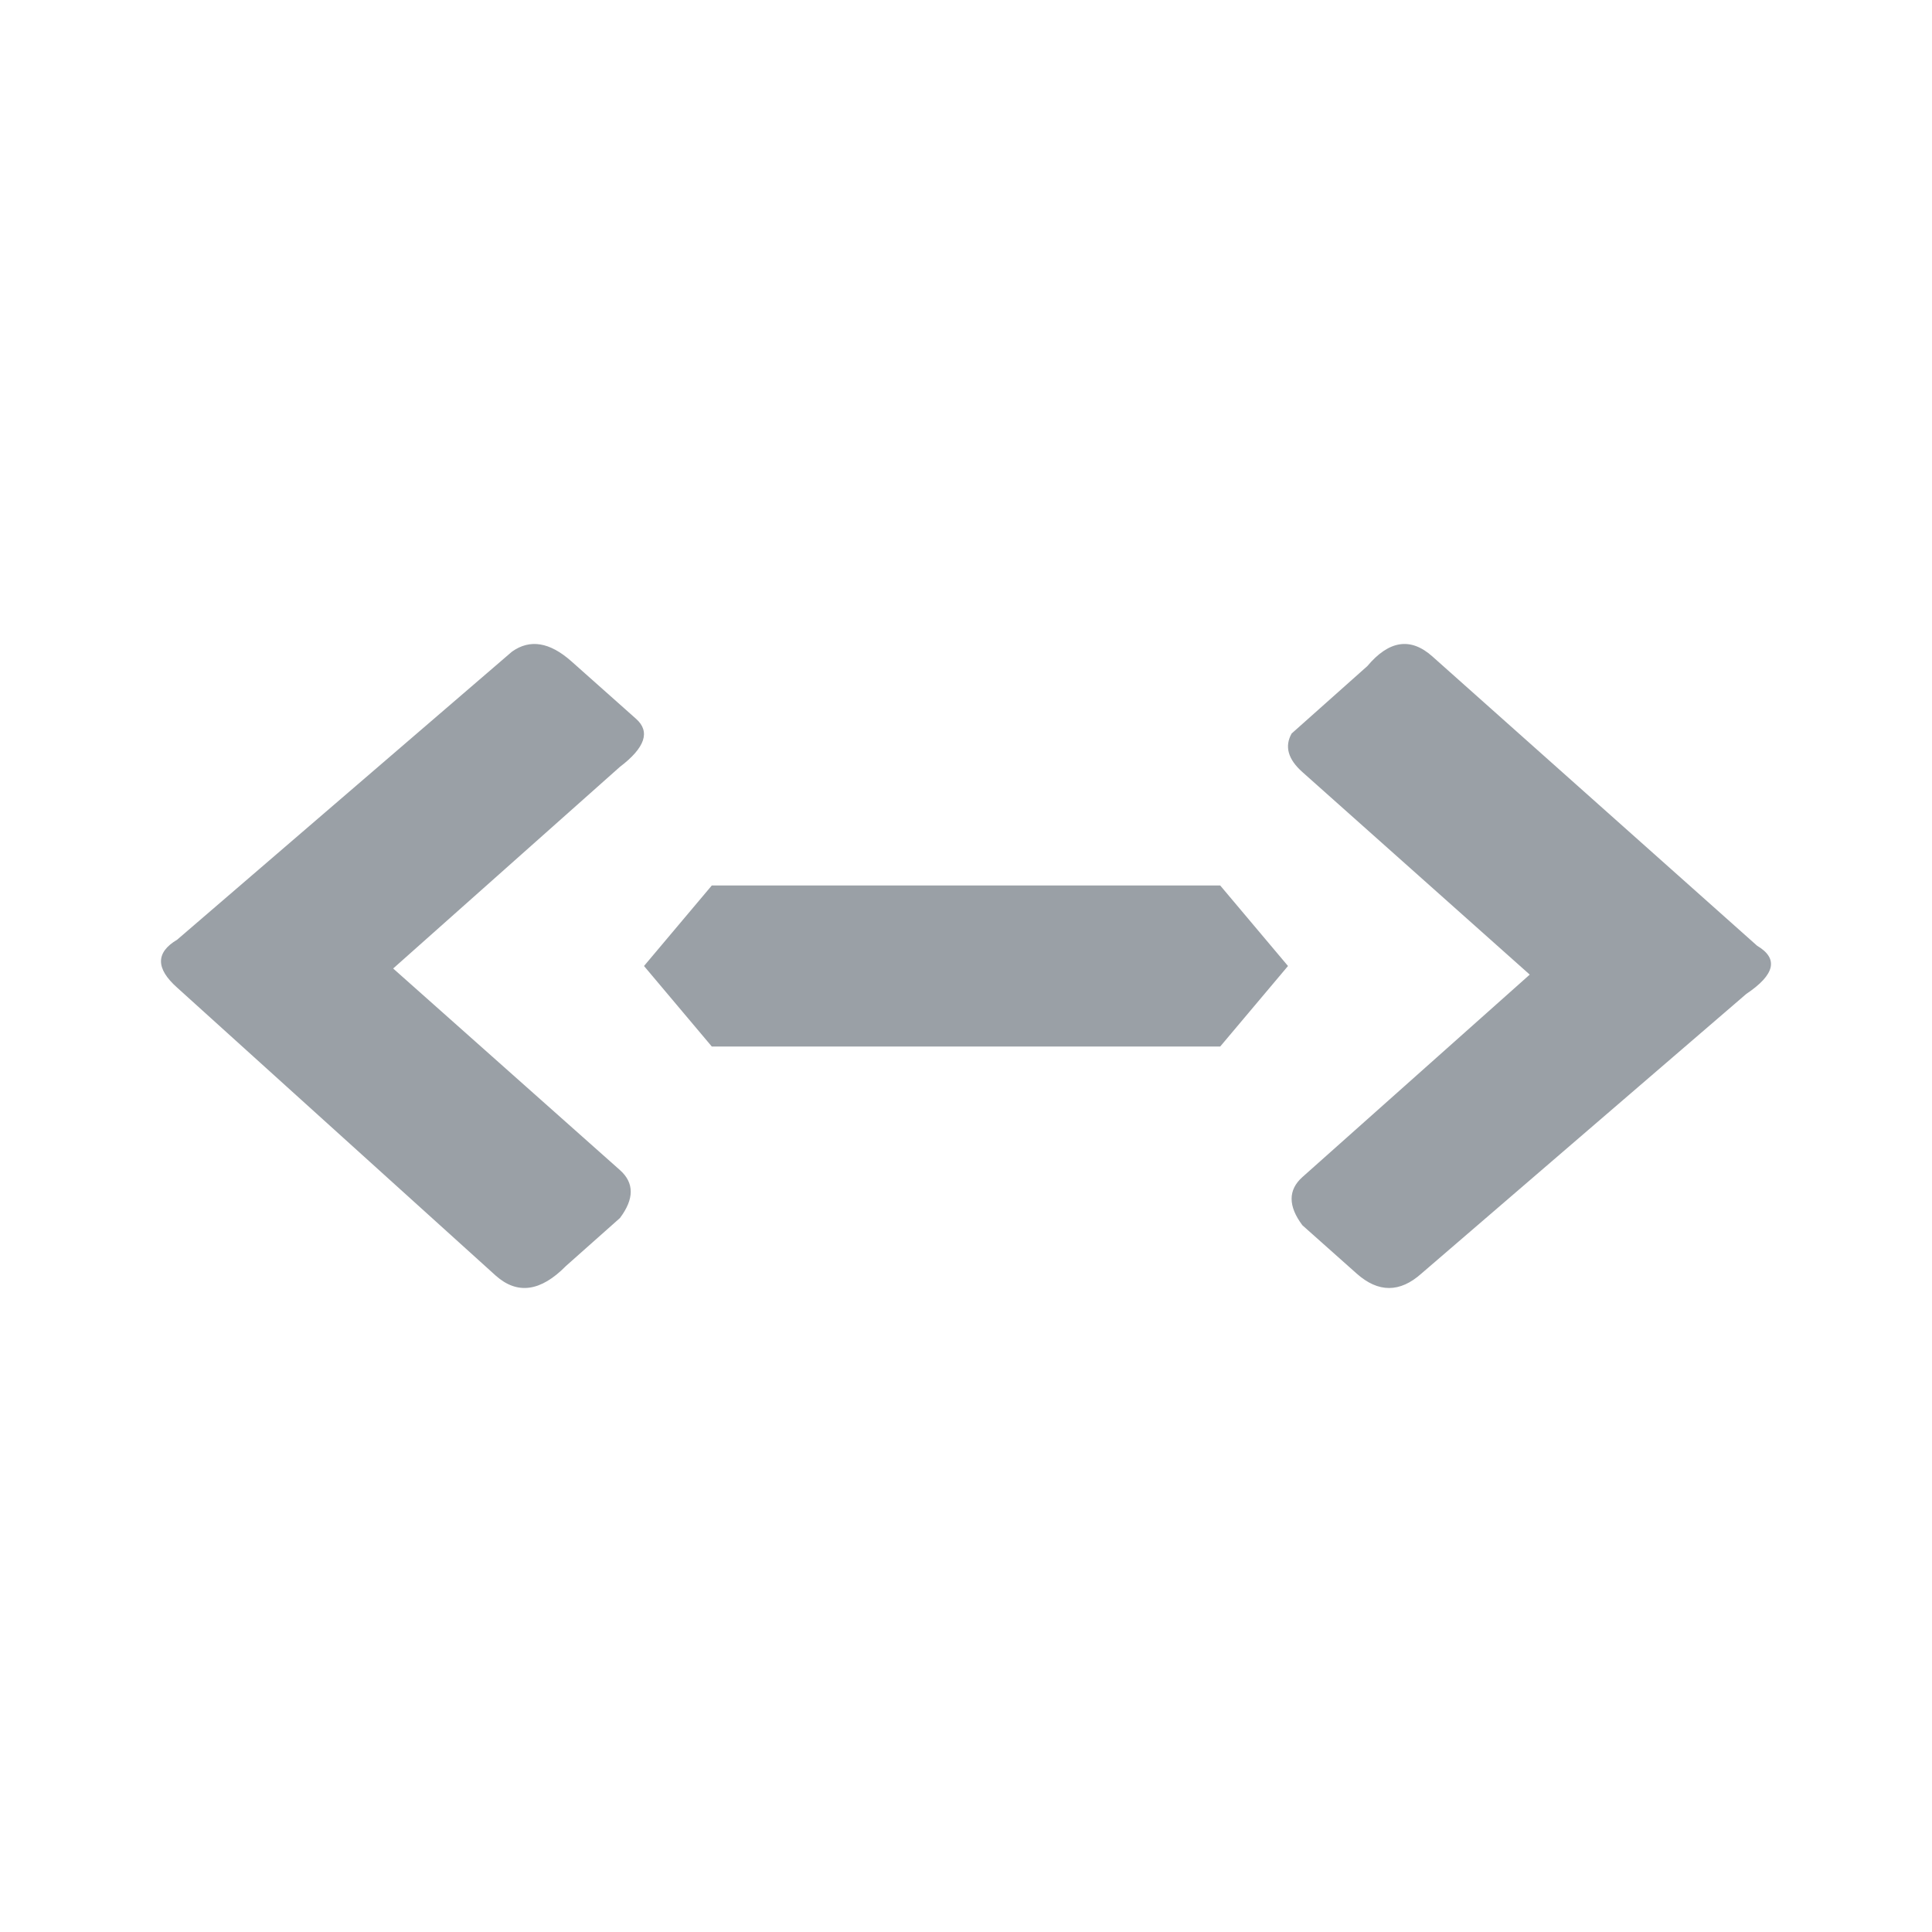
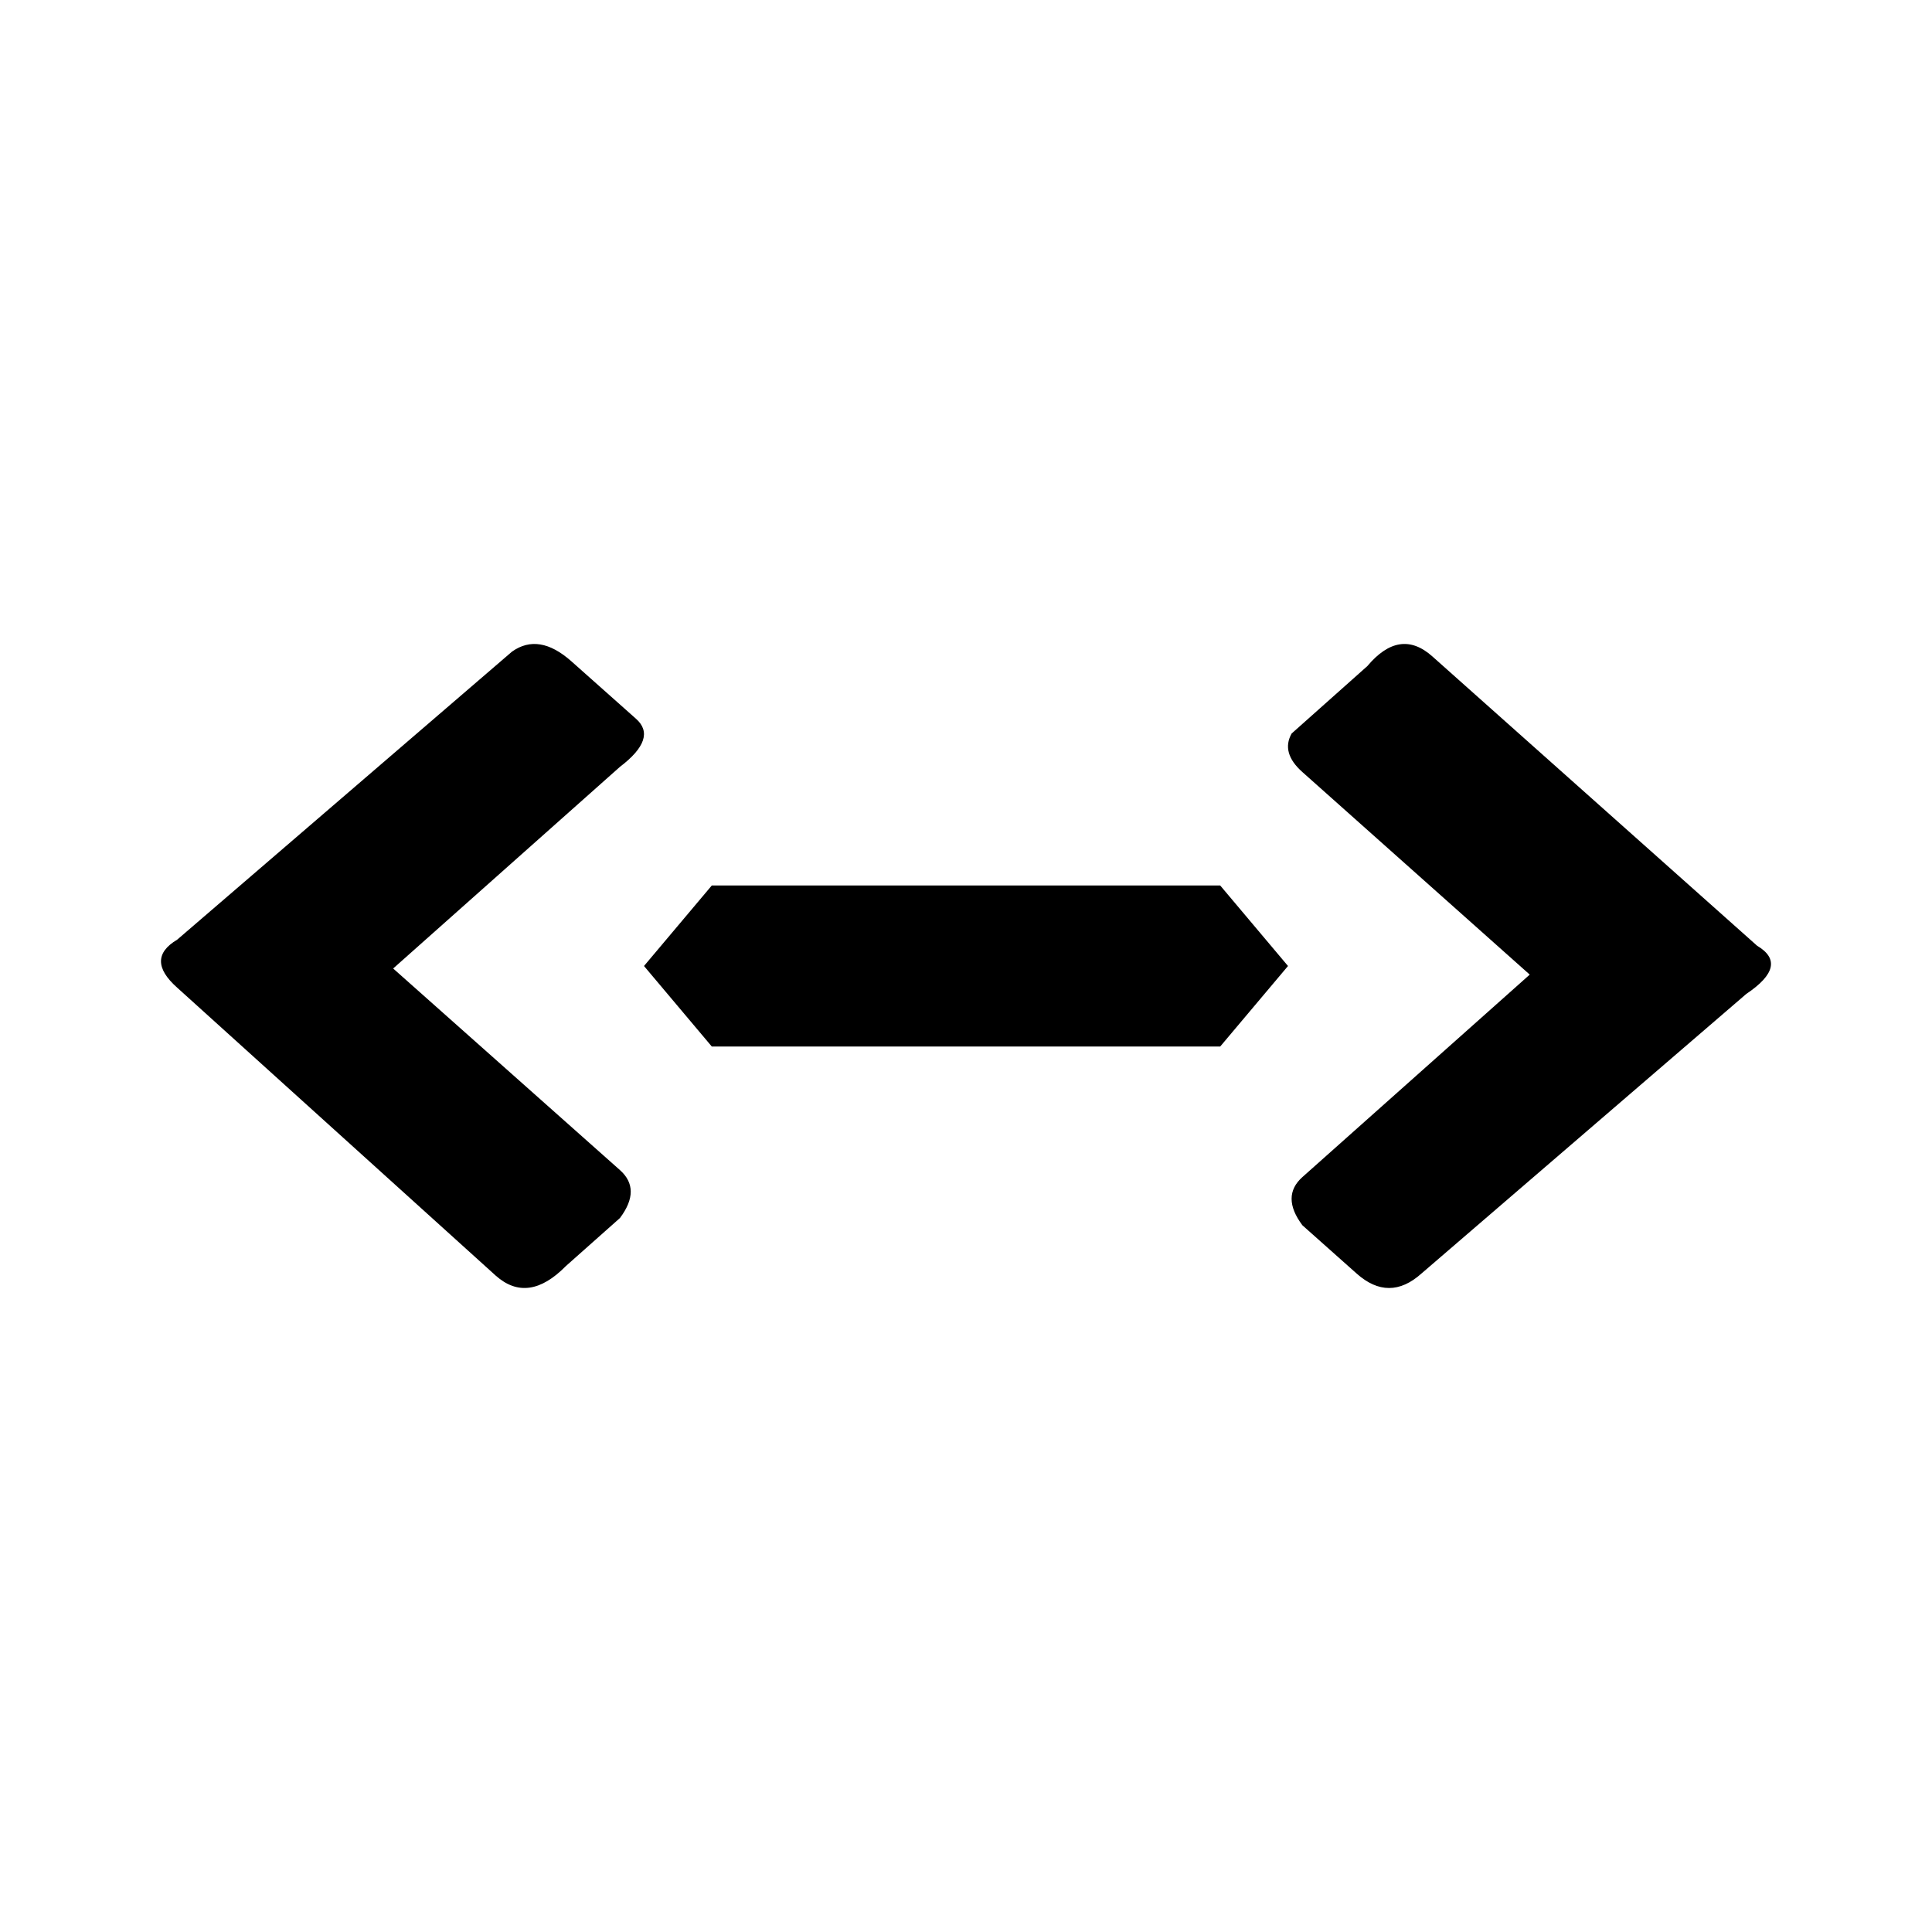
<svg xmlns="http://www.w3.org/2000/svg" viewBox="0 0 24 24" preserveAspectRatio="xMidYMid meet" focusable="false" style="pointer-events: none; display: block; width: 100%; height: 100%;">
  <g>
    <g fill="none" fill-rule="evenodd">
-       <polygon fill="#9AA0A6" points="16 12 15.158 13 8.842 13 8 12 8.842 11 15.158 11" />
-       <path fill="#9AA0A6" d="M2.201 11.673C1.933 11.832 1.933 12.031 2.201 12.269L6.159 15.847C6.427 16.085 6.717 16.045 7.03 15.727L7.701 15.131C7.88 14.893 7.88 14.694 7.701 14.535L4.884 12.031 7.701 9.526C8.014 9.288 8.081 9.089 7.902 8.93L7.098 8.215C6.829 7.976 6.583 7.936 6.36 8.095L2.201 11.673zM21.827 11.748C22.096 11.907 22.051 12.107 21.693 12.347L17.658 15.82C17.39 16.06 17.121 16.06 16.852 15.82L16.179 15.221C16 14.982 16 14.782 16.179 14.622L19.003 12.107 16.179 9.591C16 9.432 15.955 9.272 16.045 9.112L16.986 8.274C17.255 7.954 17.524 7.914 17.793 8.154L21.827 11.748z" />
+       <polygon fill="#000000" points="16 12 15.158 13 8.842 13 8 12 8.842 11 15.158 11" />
+       <path fill="#000000" d="M2.201 11.673C1.933 11.832 1.933 12.031 2.201 12.269L6.159 15.847C6.427 16.085 6.717 16.045 7.03 15.727L7.701 15.131C7.88 14.893 7.88 14.694 7.701 14.535L4.884 12.031 7.701 9.526C8.014 9.288 8.081 9.089 7.902 8.93L7.098 8.215C6.829 7.976 6.583 7.936 6.36 8.095L2.201 11.673zM21.827 11.748C22.096 11.907 22.051 12.107 21.693 12.347L17.658 15.82C17.39 16.06 17.121 16.06 16.852 15.82L16.179 15.221C16 14.982 16 14.782 16.179 14.622L19.003 12.107 16.179 9.591C16 9.432 15.955 9.272 16.045 9.112L16.986 8.274C17.255 7.954 17.524 7.914 17.793 8.154L21.827 11.748z" />
    </g>
  </g>
</svg>
